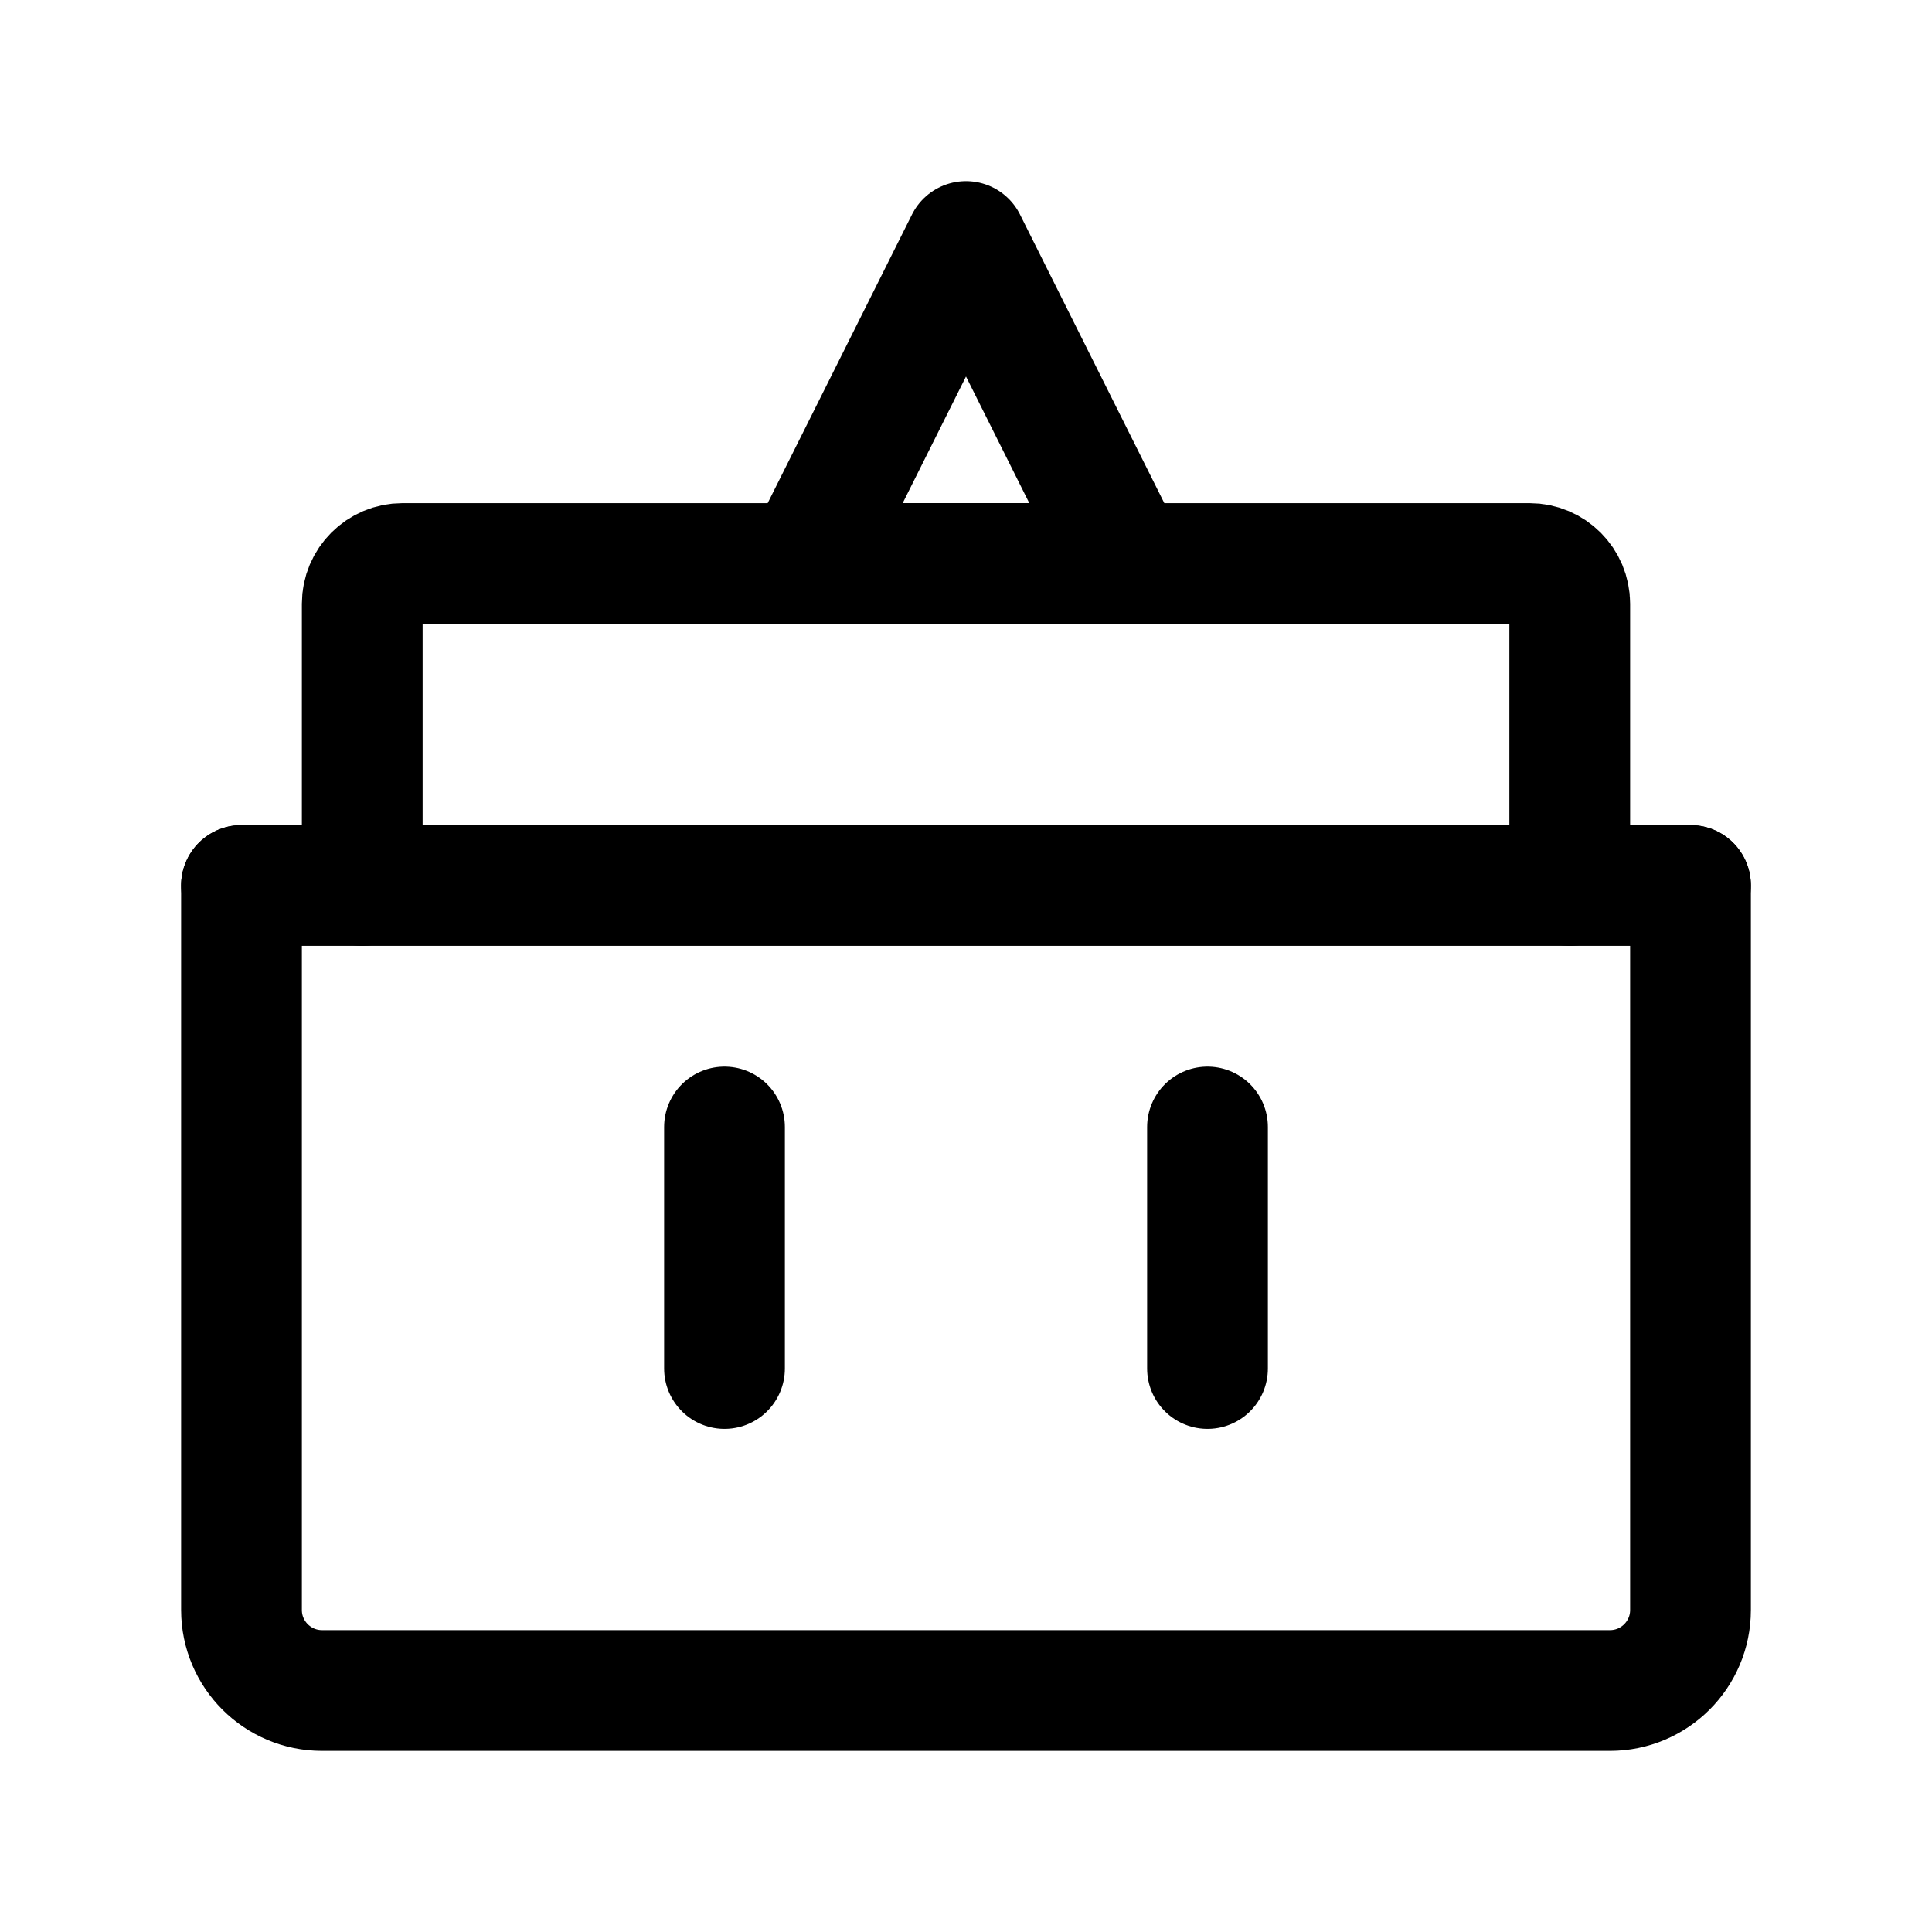
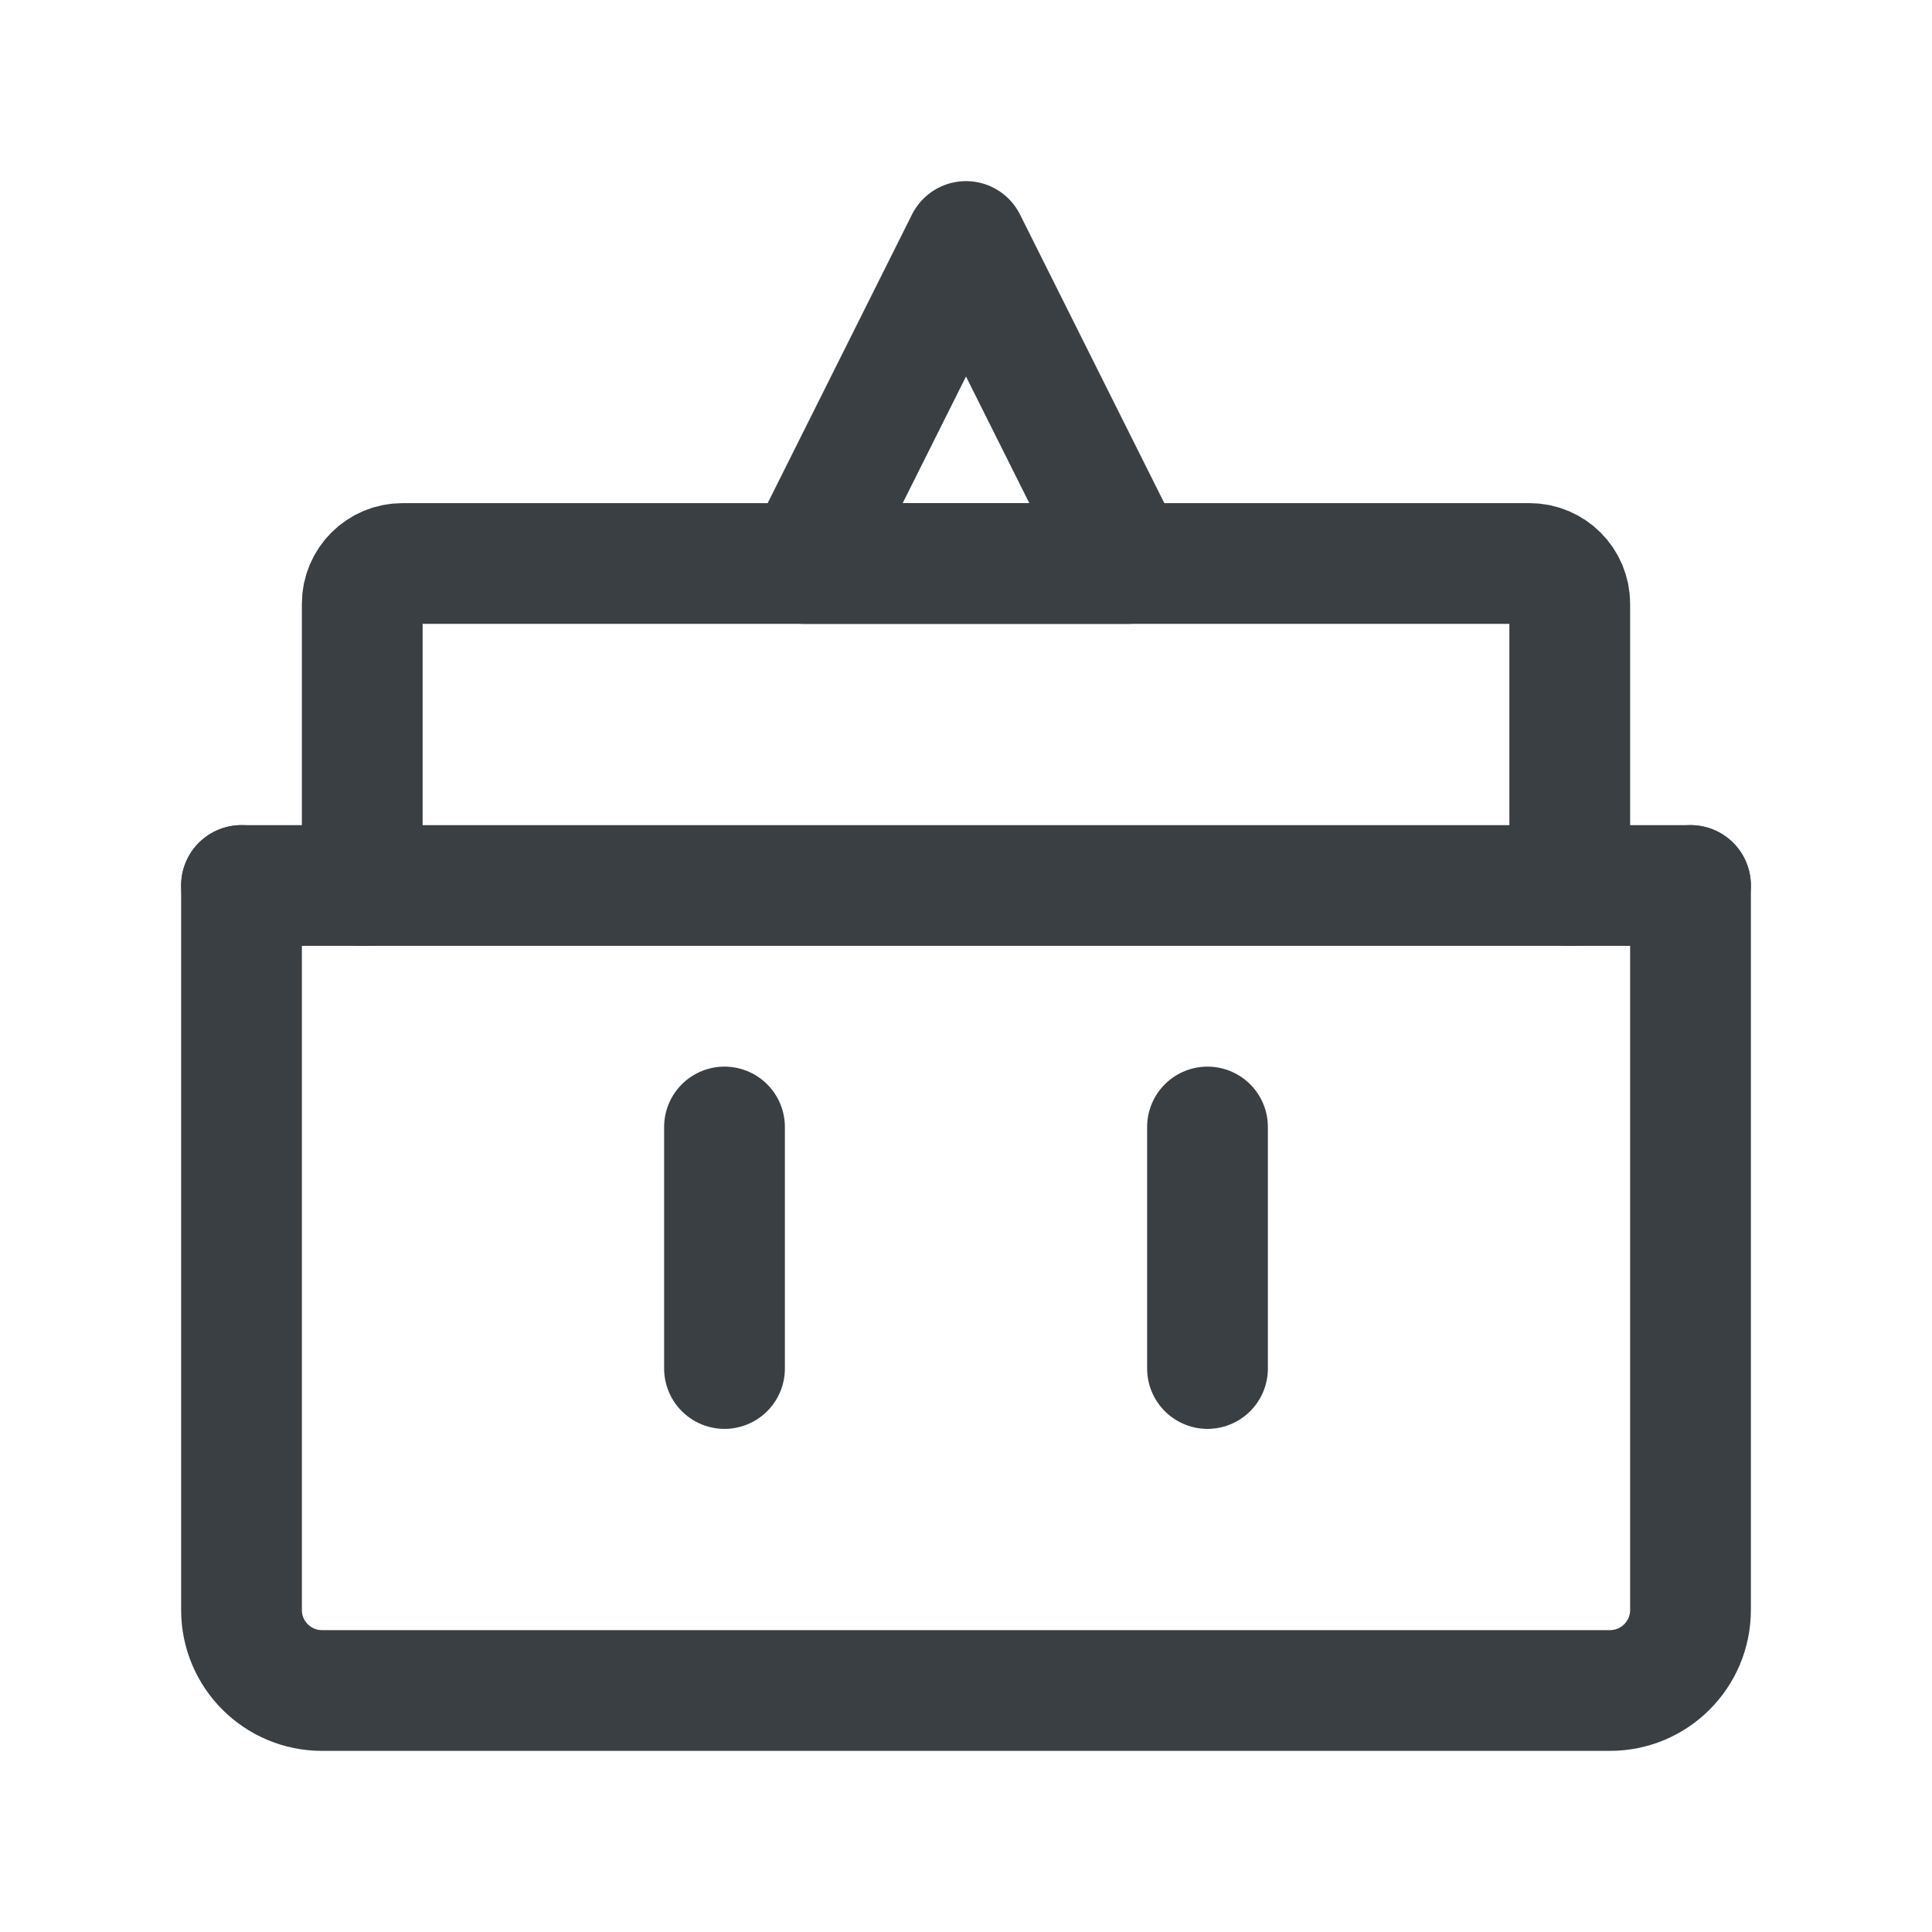
<svg xmlns="http://www.w3.org/2000/svg" width="24" height="24" viewBox="0 0 24 24" fill="none">
-   <path d="M3 11V20C3 20.552 3.448 21 4 21H20C20.552 21 21 20.552 21 20V11" stroke="currentColor" stroke-width="1.5" stroke-linecap="round" stroke-linejoin="round" />
-   <path d="M4.5 11V7.5C4.5 7.224 4.724 7 5 7H19C19.276 7 19.5 7.224 19.5 7.5V11" stroke="currentColor" stroke-width="1.5" stroke-linecap="round" stroke-linejoin="round" />
-   <path d="M3 11H21" stroke="currentColor" stroke-width="1.5" stroke-linecap="round" stroke-linejoin="round" />
-   <path d="M15 14V17" stroke="currentColor" stroke-width="1.5" stroke-linecap="round" stroke-linejoin="round" />
-   <path d="M9 14V17" stroke="currentColor" stroke-width="1.5" stroke-linecap="round" stroke-linejoin="round" />
-   <path d="M12 3L14 7H10L12 3Z" stroke="currentColor" stroke-width="1.5" stroke-linecap="round" stroke-linejoin="round" />
+   <path d="M3 11V20C3 20.552 3.448 21 4 21H20C20.552 21 21 20.552 21 20V11" stroke="#393F42" stroke-width="1.5" stroke-linecap="round" stroke-linejoin="round" />
+   <path d="M4.5 11V7.5C4.5 7.224 4.724 7 5 7H19C19.276 7 19.5 7.224 19.5 7.5V11" stroke="#393F42" stroke-width="1.5" stroke-linecap="round" stroke-linejoin="round" />
+   <path d="M3 11H21" stroke="#393F42" stroke-width="1.5" stroke-linecap="round" stroke-linejoin="round" />
+   <path d="M15 14V17" stroke="#393F42" stroke-width="1.5" stroke-linecap="round" stroke-linejoin="round" />
+   <path d="M9 14V17" stroke="#393F42" stroke-width="1.5" stroke-linecap="round" stroke-linejoin="round" />
+   <path d="M12 3L14 7H10L12 3Z" stroke="#393F42" stroke-width="1.5" stroke-linecap="round" stroke-linejoin="round" />
</svg>
